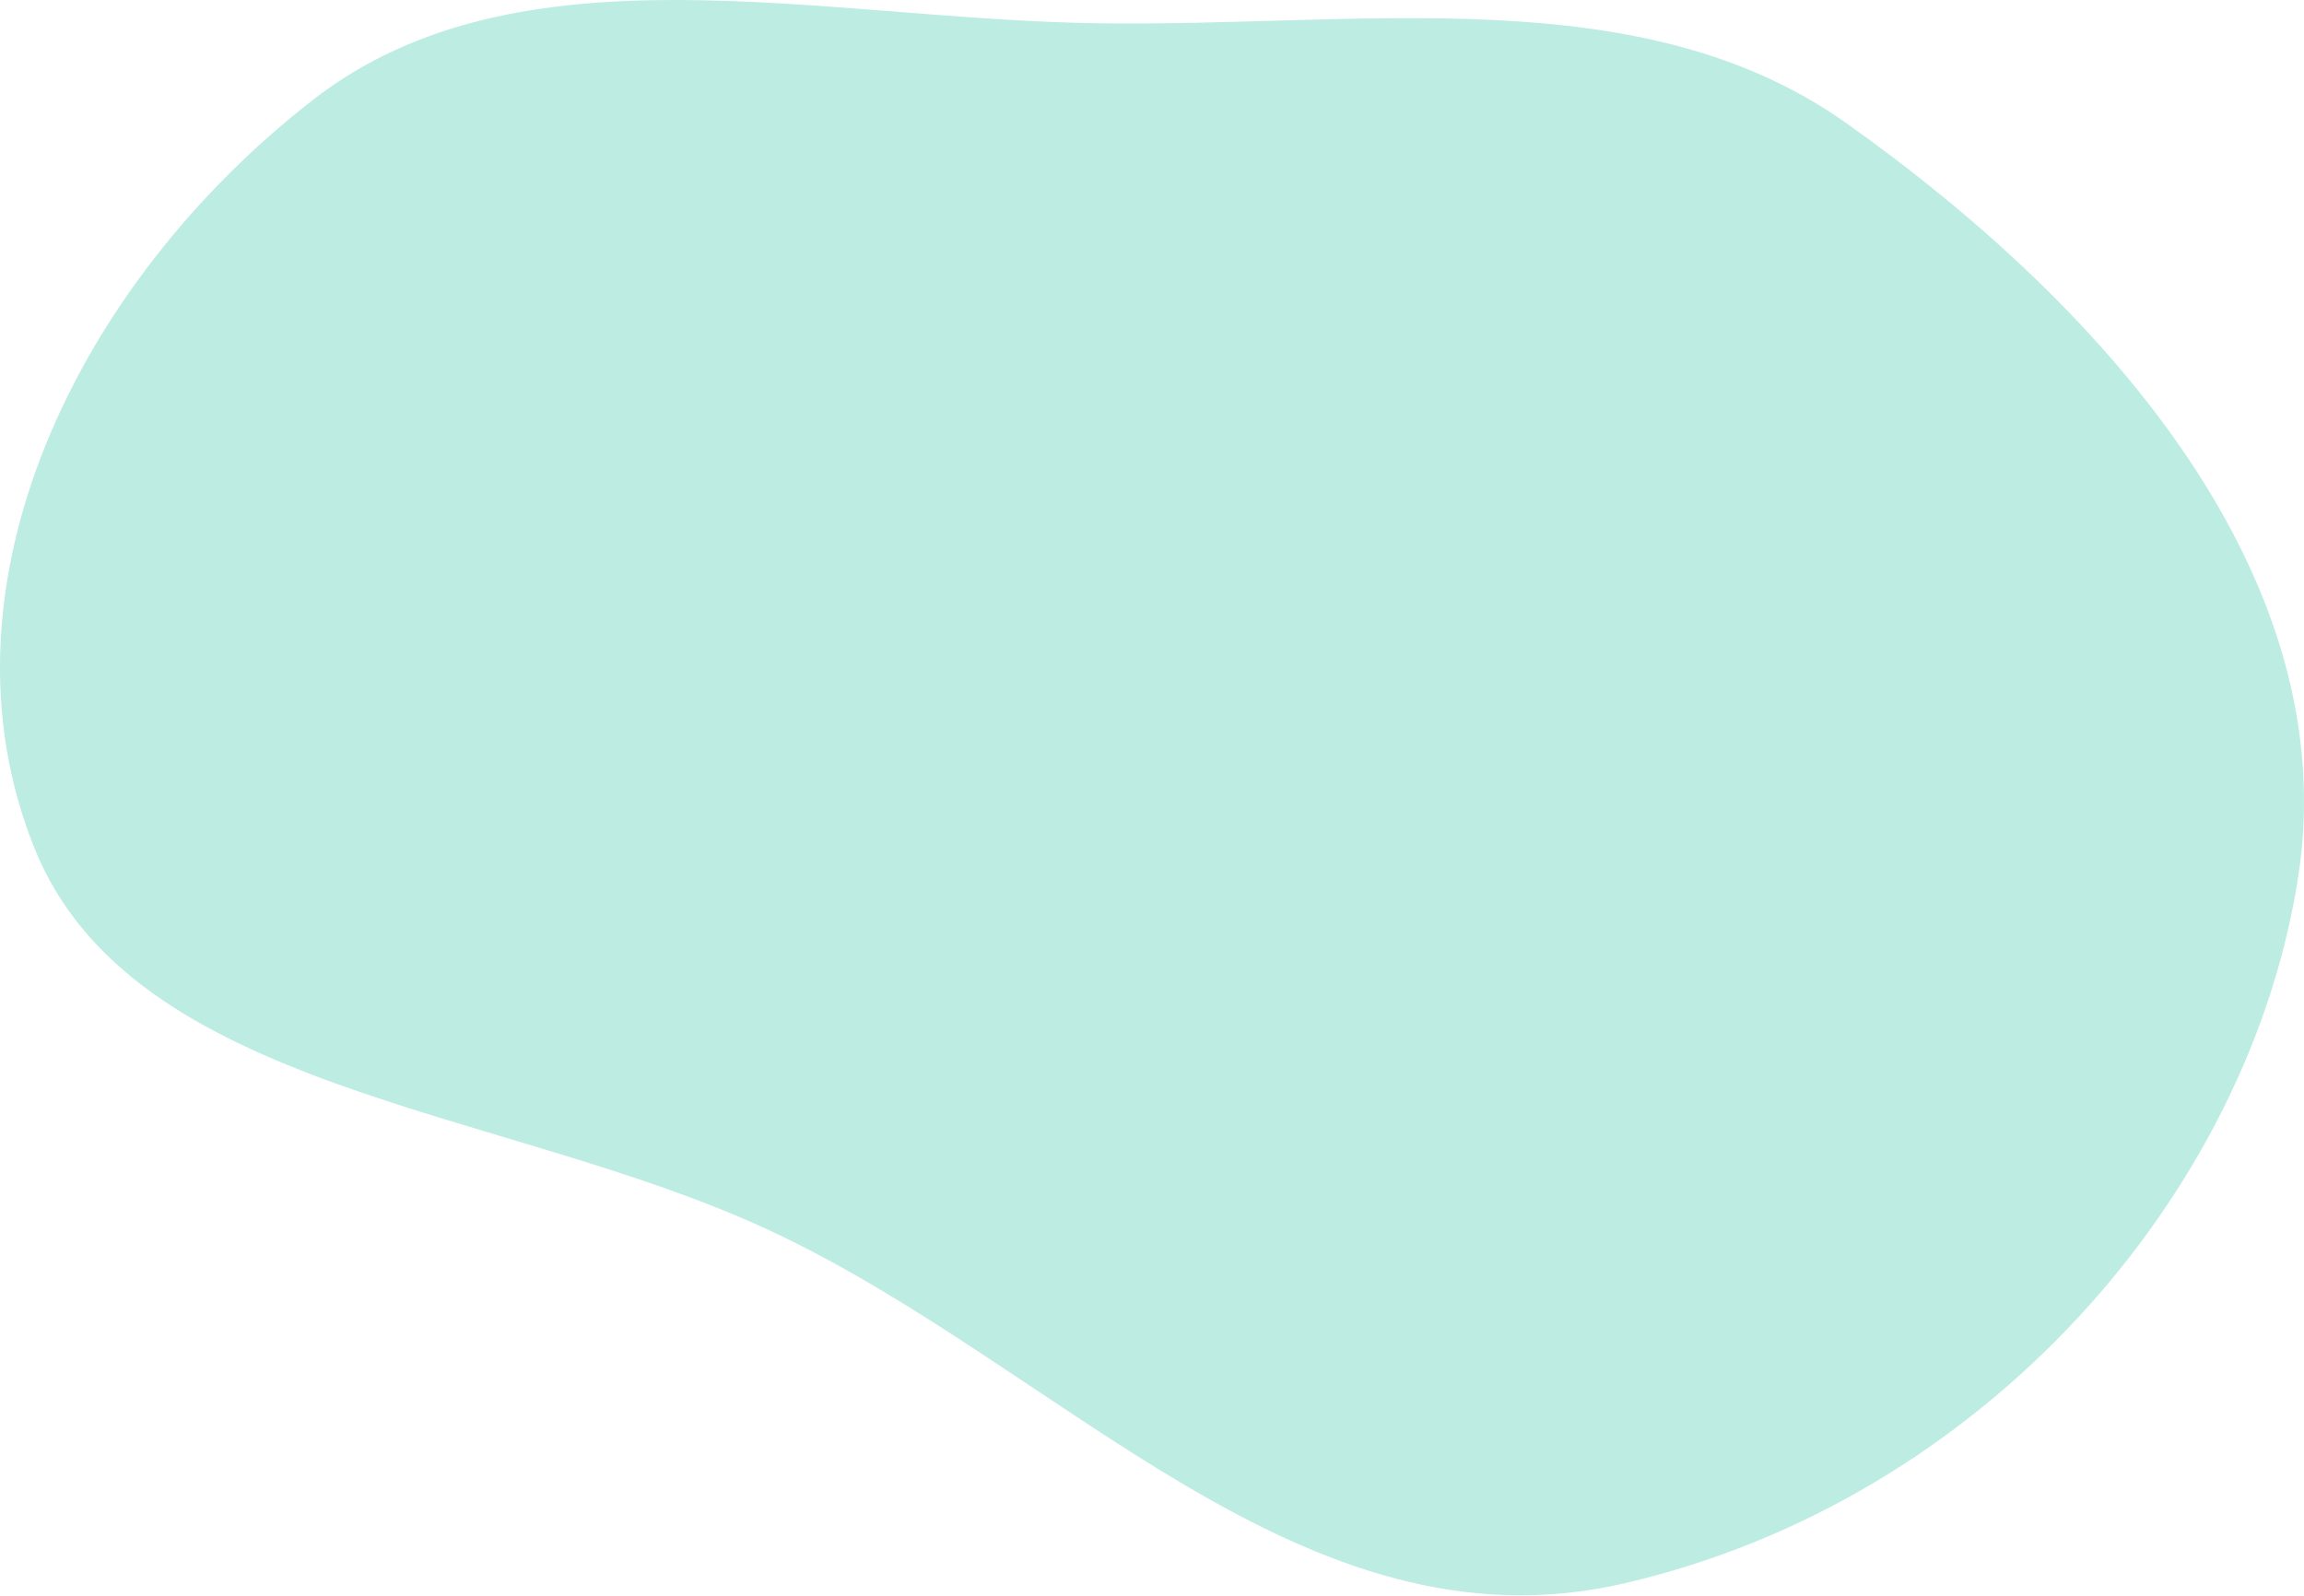
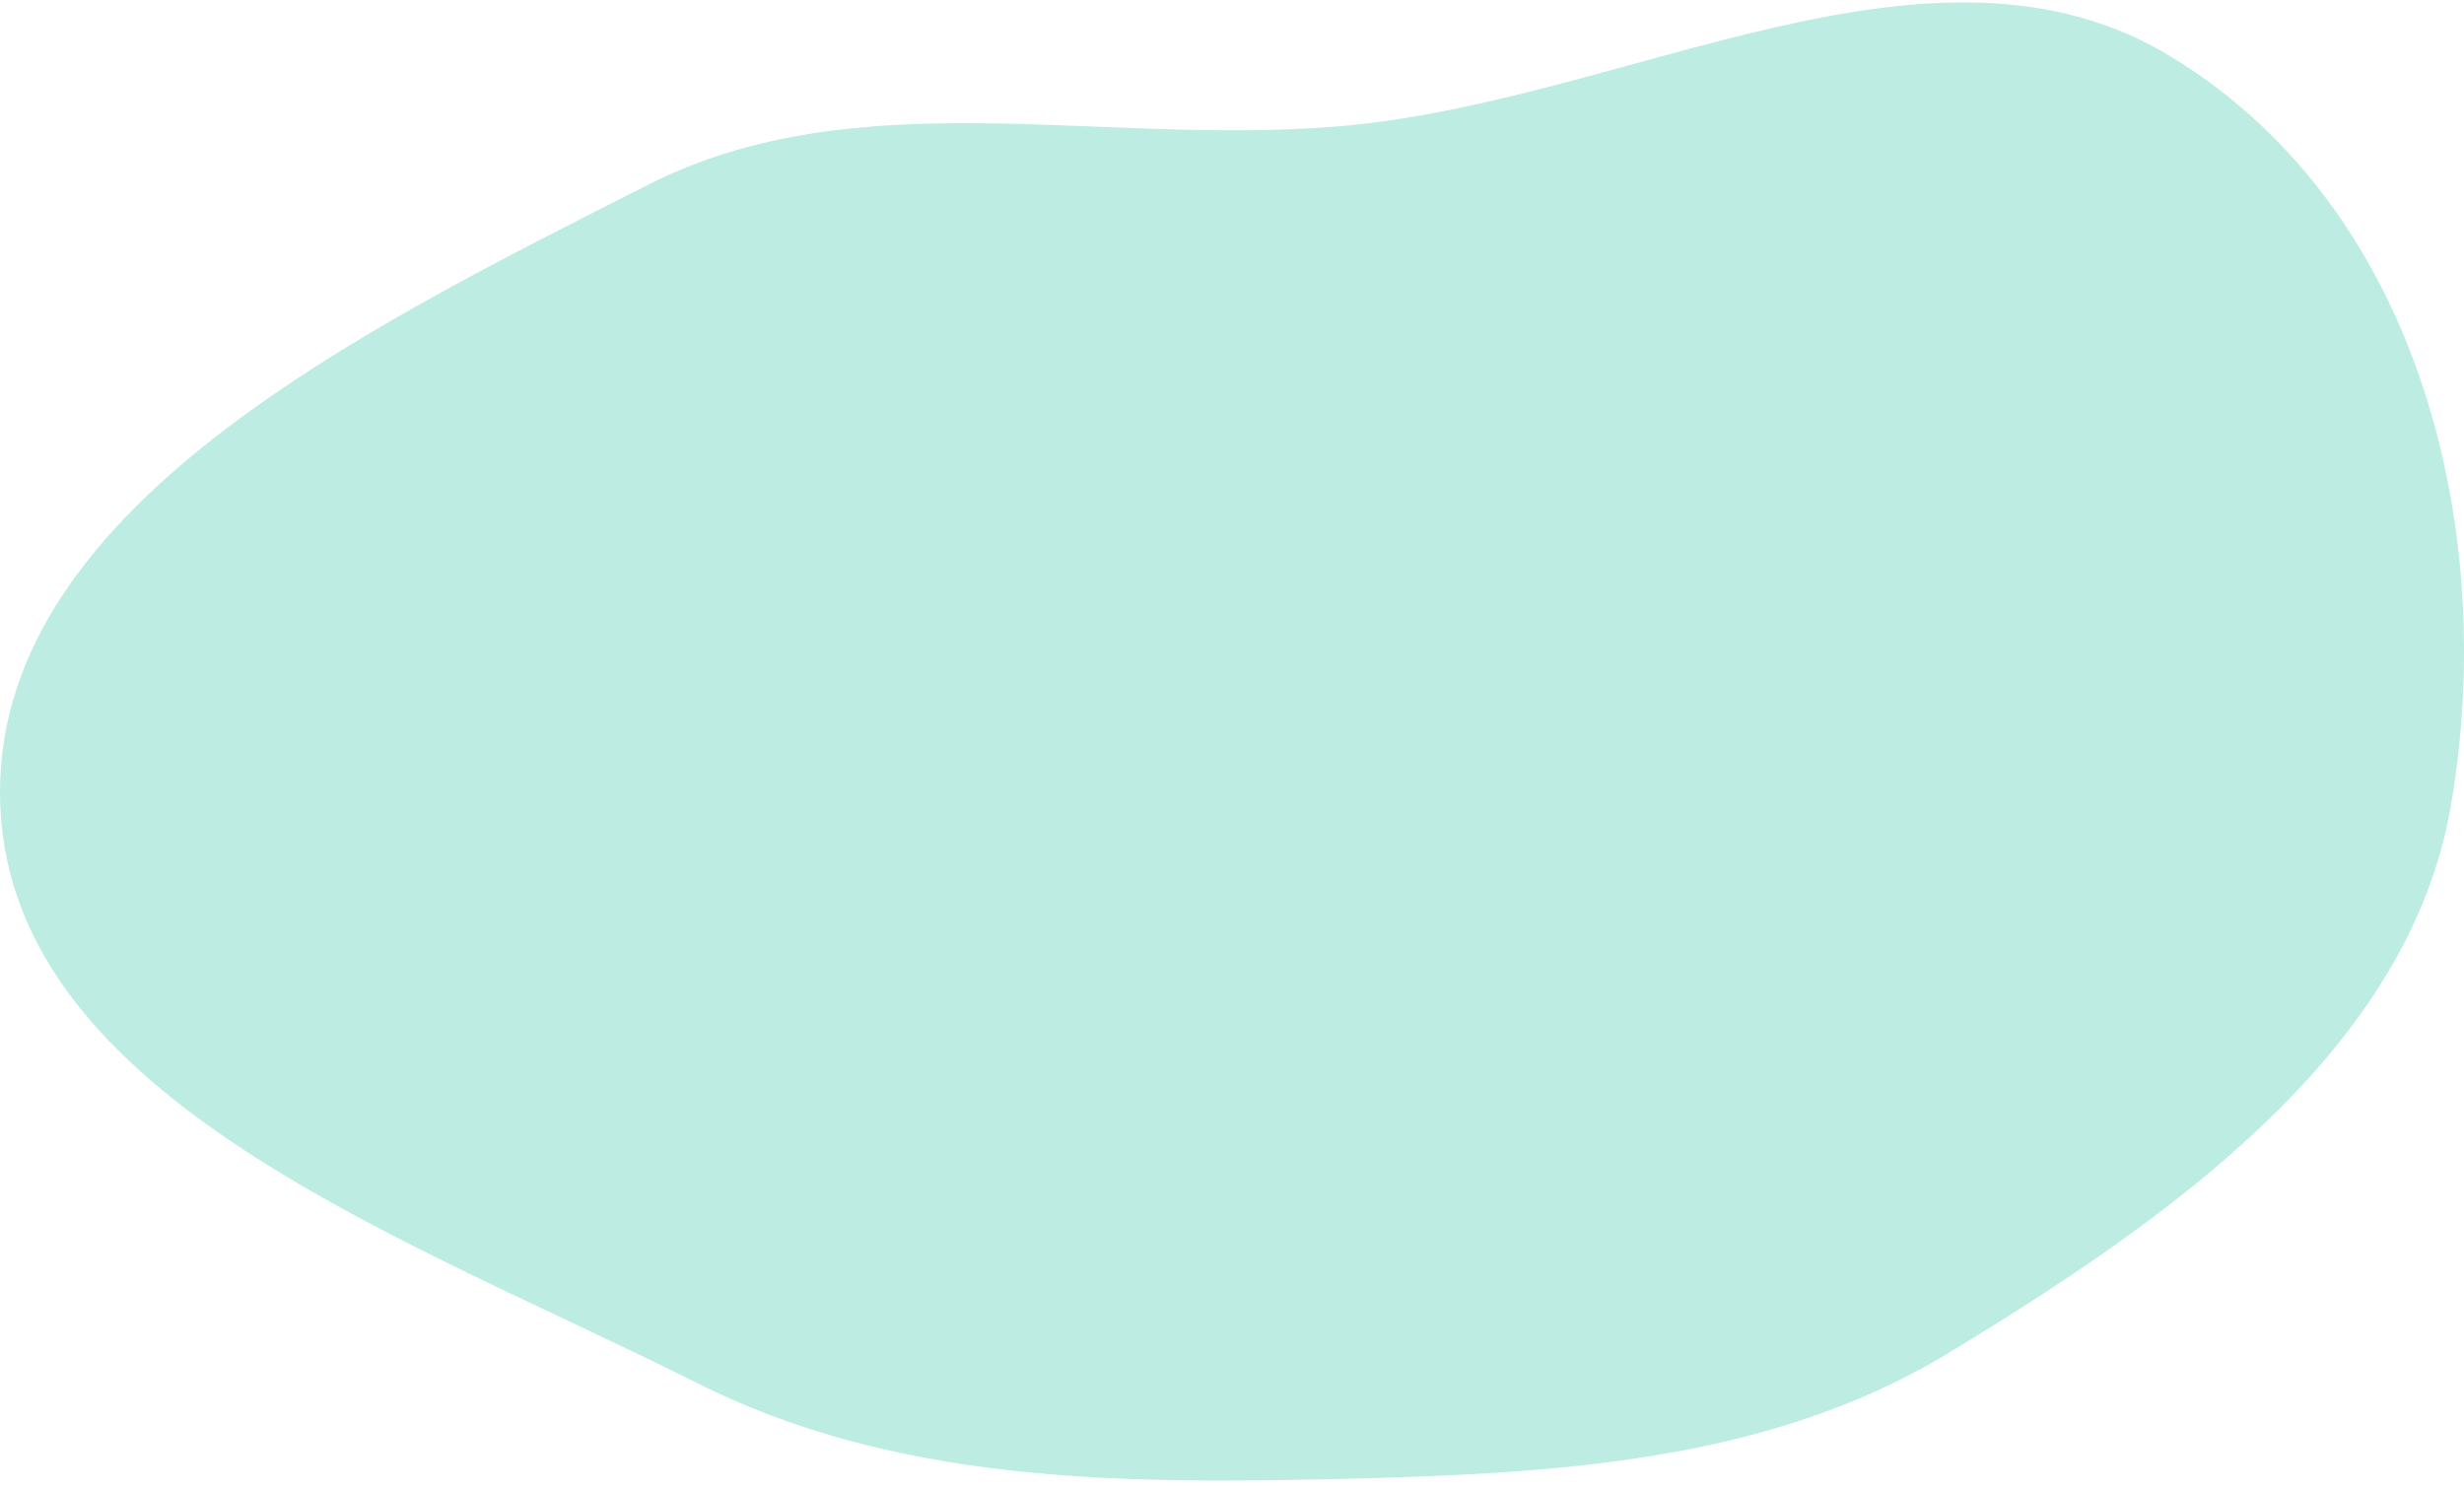
- <svg xmlns="http://www.w3.org/2000/svg" width="400" height="277" viewBox="0 0 400 277" fill="none">
-   <path fill-rule="evenodd" clip-rule="evenodd" d="M190.401 4.039C236.559 4.745 284.833 -3.939 320.501 21.357C366.705 54.125 406.812 100.823 399.027 151.998C390.609 207.334 344.392 260.492 281.927 274.931C226.057 287.844 184.158 237.033 133.184 213.445C87.268 192.198 23.032 189.717 5.967 147.232C-12.2 102.003 13.16 49.306 54.395 17.291C90.081 -10.415 142.409 3.306 190.401 4.039Z" fill="#BCECE2" />
+ <svg xmlns="http://www.w3.org/2000/svg" width="250" height="151" viewBox="0 0 250 151" fill="none">
+   <path fill-rule="evenodd" clip-rule="evenodd" d="M135.828 12.819C165.115 10.363 196.027 -9.074 220.351 5.796C245.895 21.412 253.406 54.354 248.662 81.799C244.396 106.475 220.649 123.408 197.609 137.352C179.388 148.378 157.784 149.563 135.828 150.081C112.964 150.62 90.682 150.381 70.719 140.344C41.652 125.729 1.258 111.724 0.029 81.799C-1.199 51.883 36.74 33.488 65.727 18.765C86.971 7.974 111.534 14.857 135.828 12.819Z" fill="#BCECE2" />
</svg>
